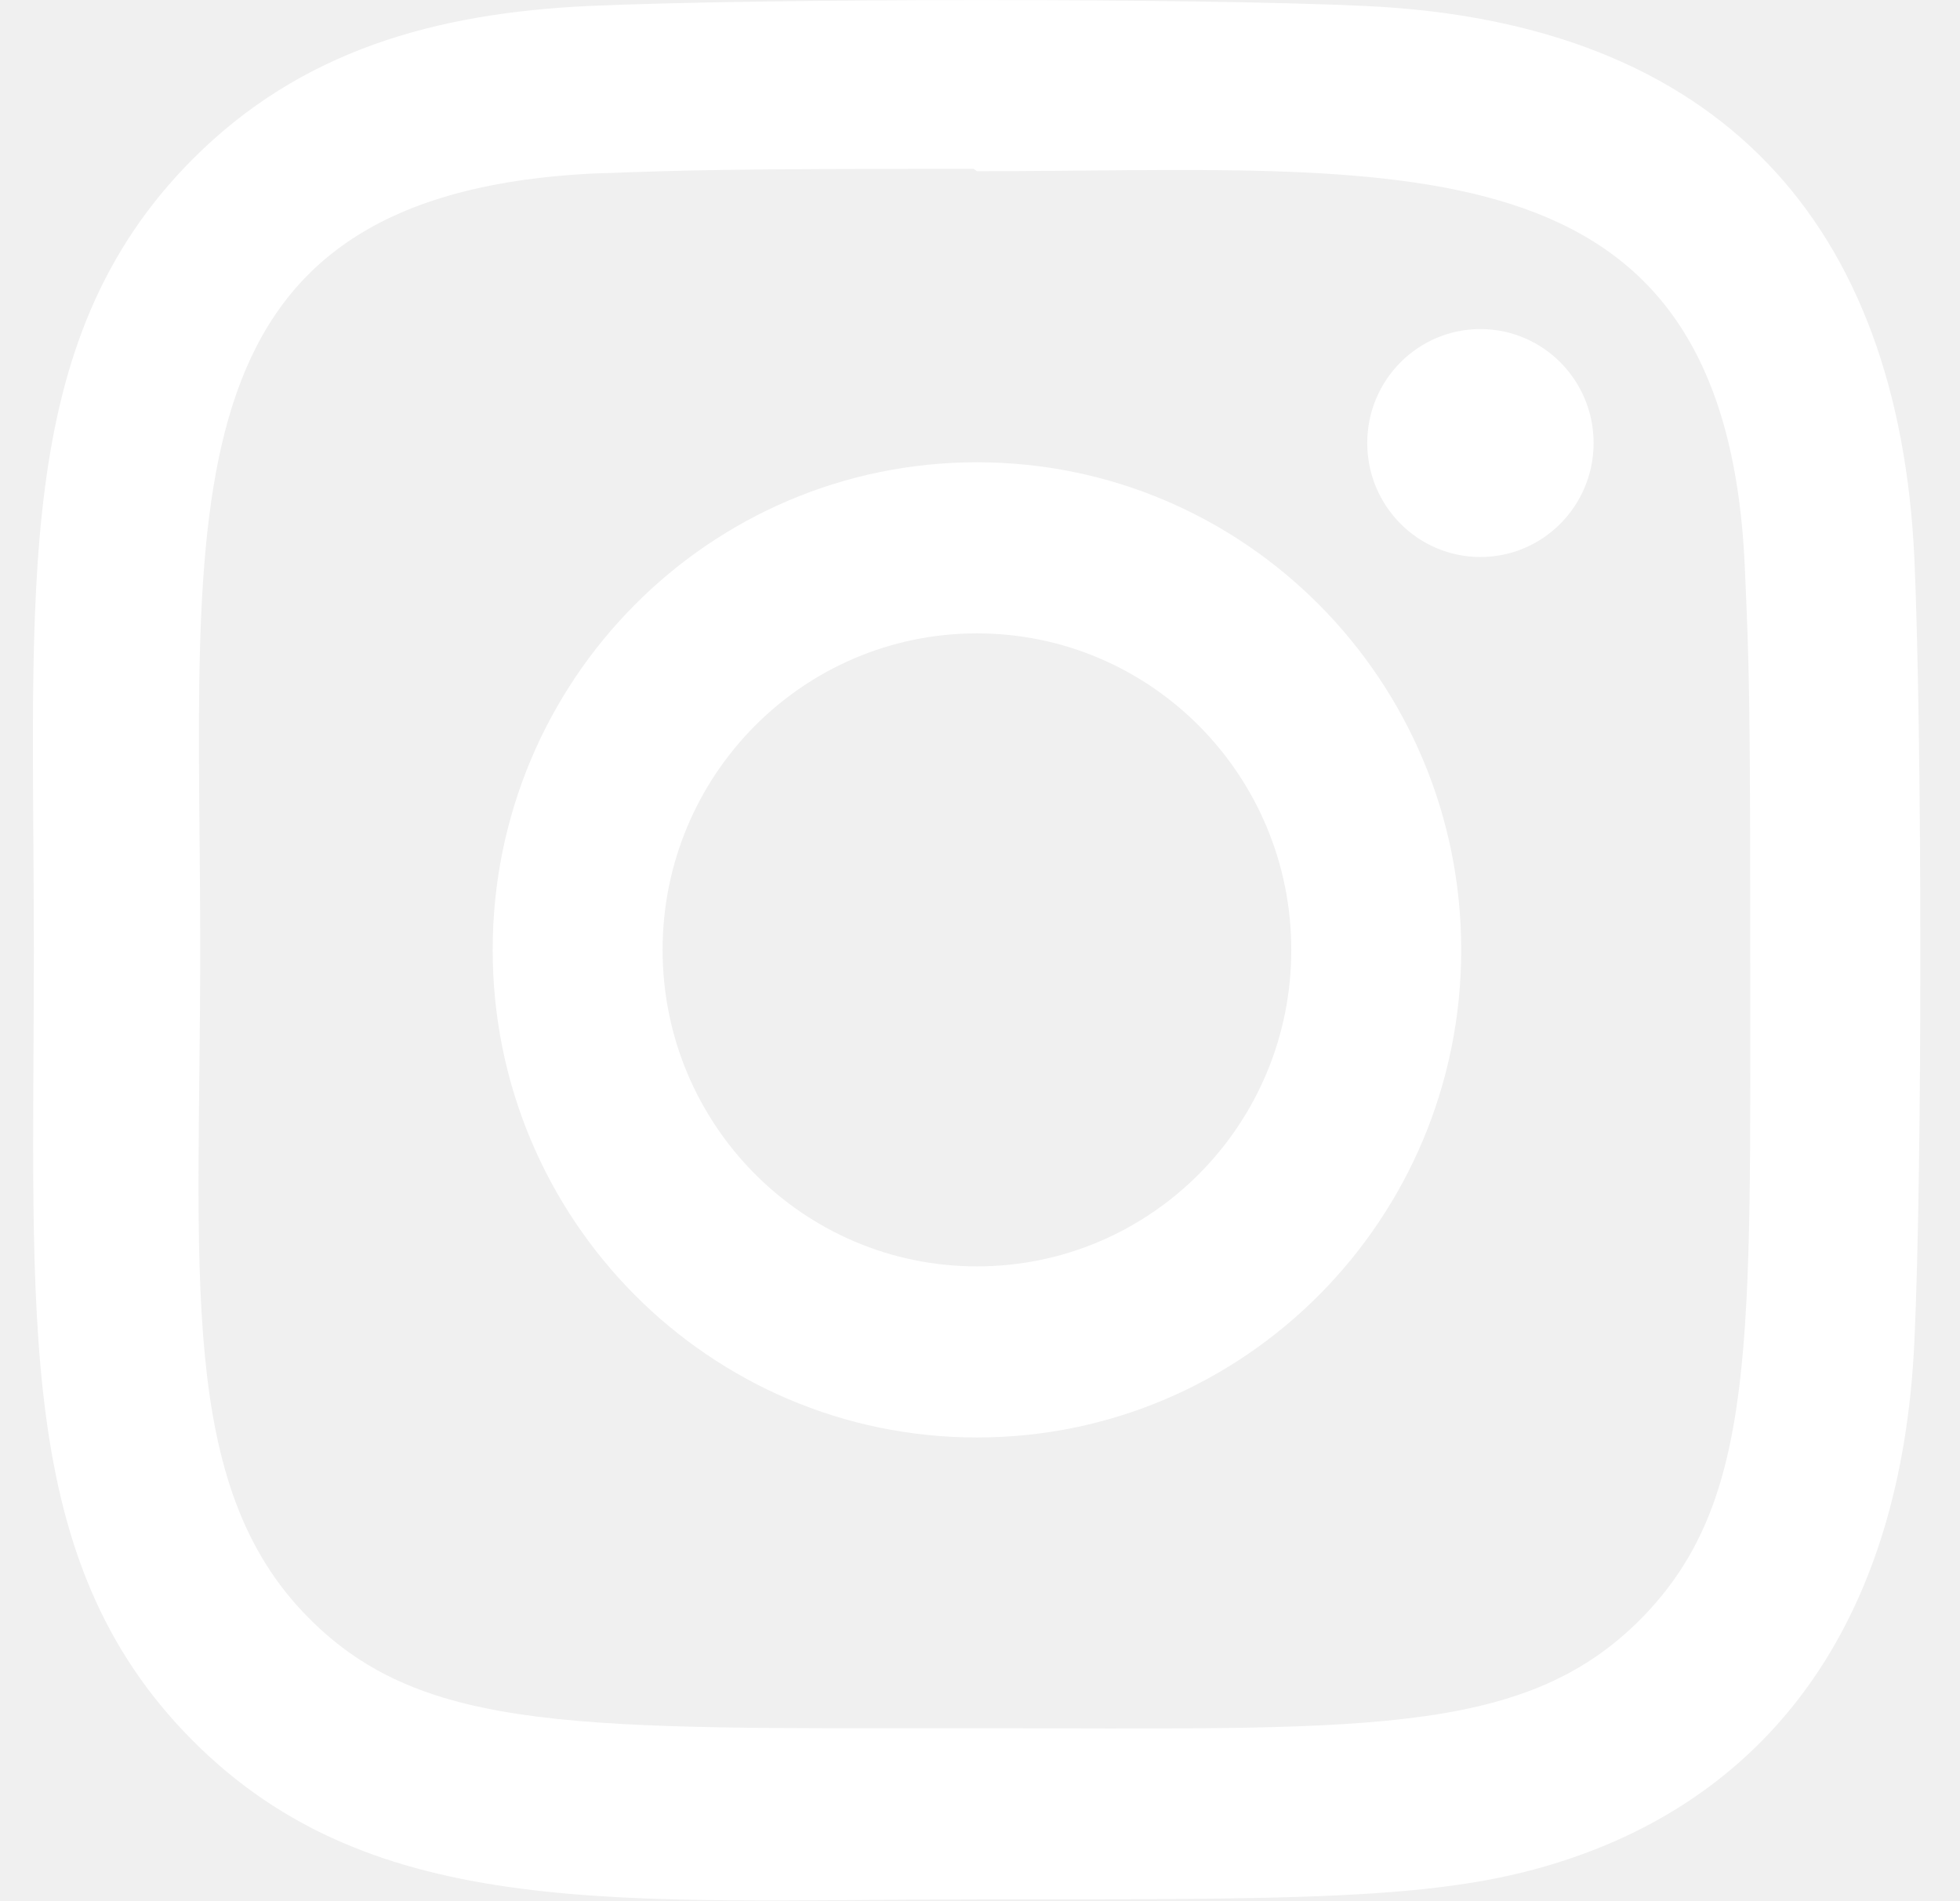
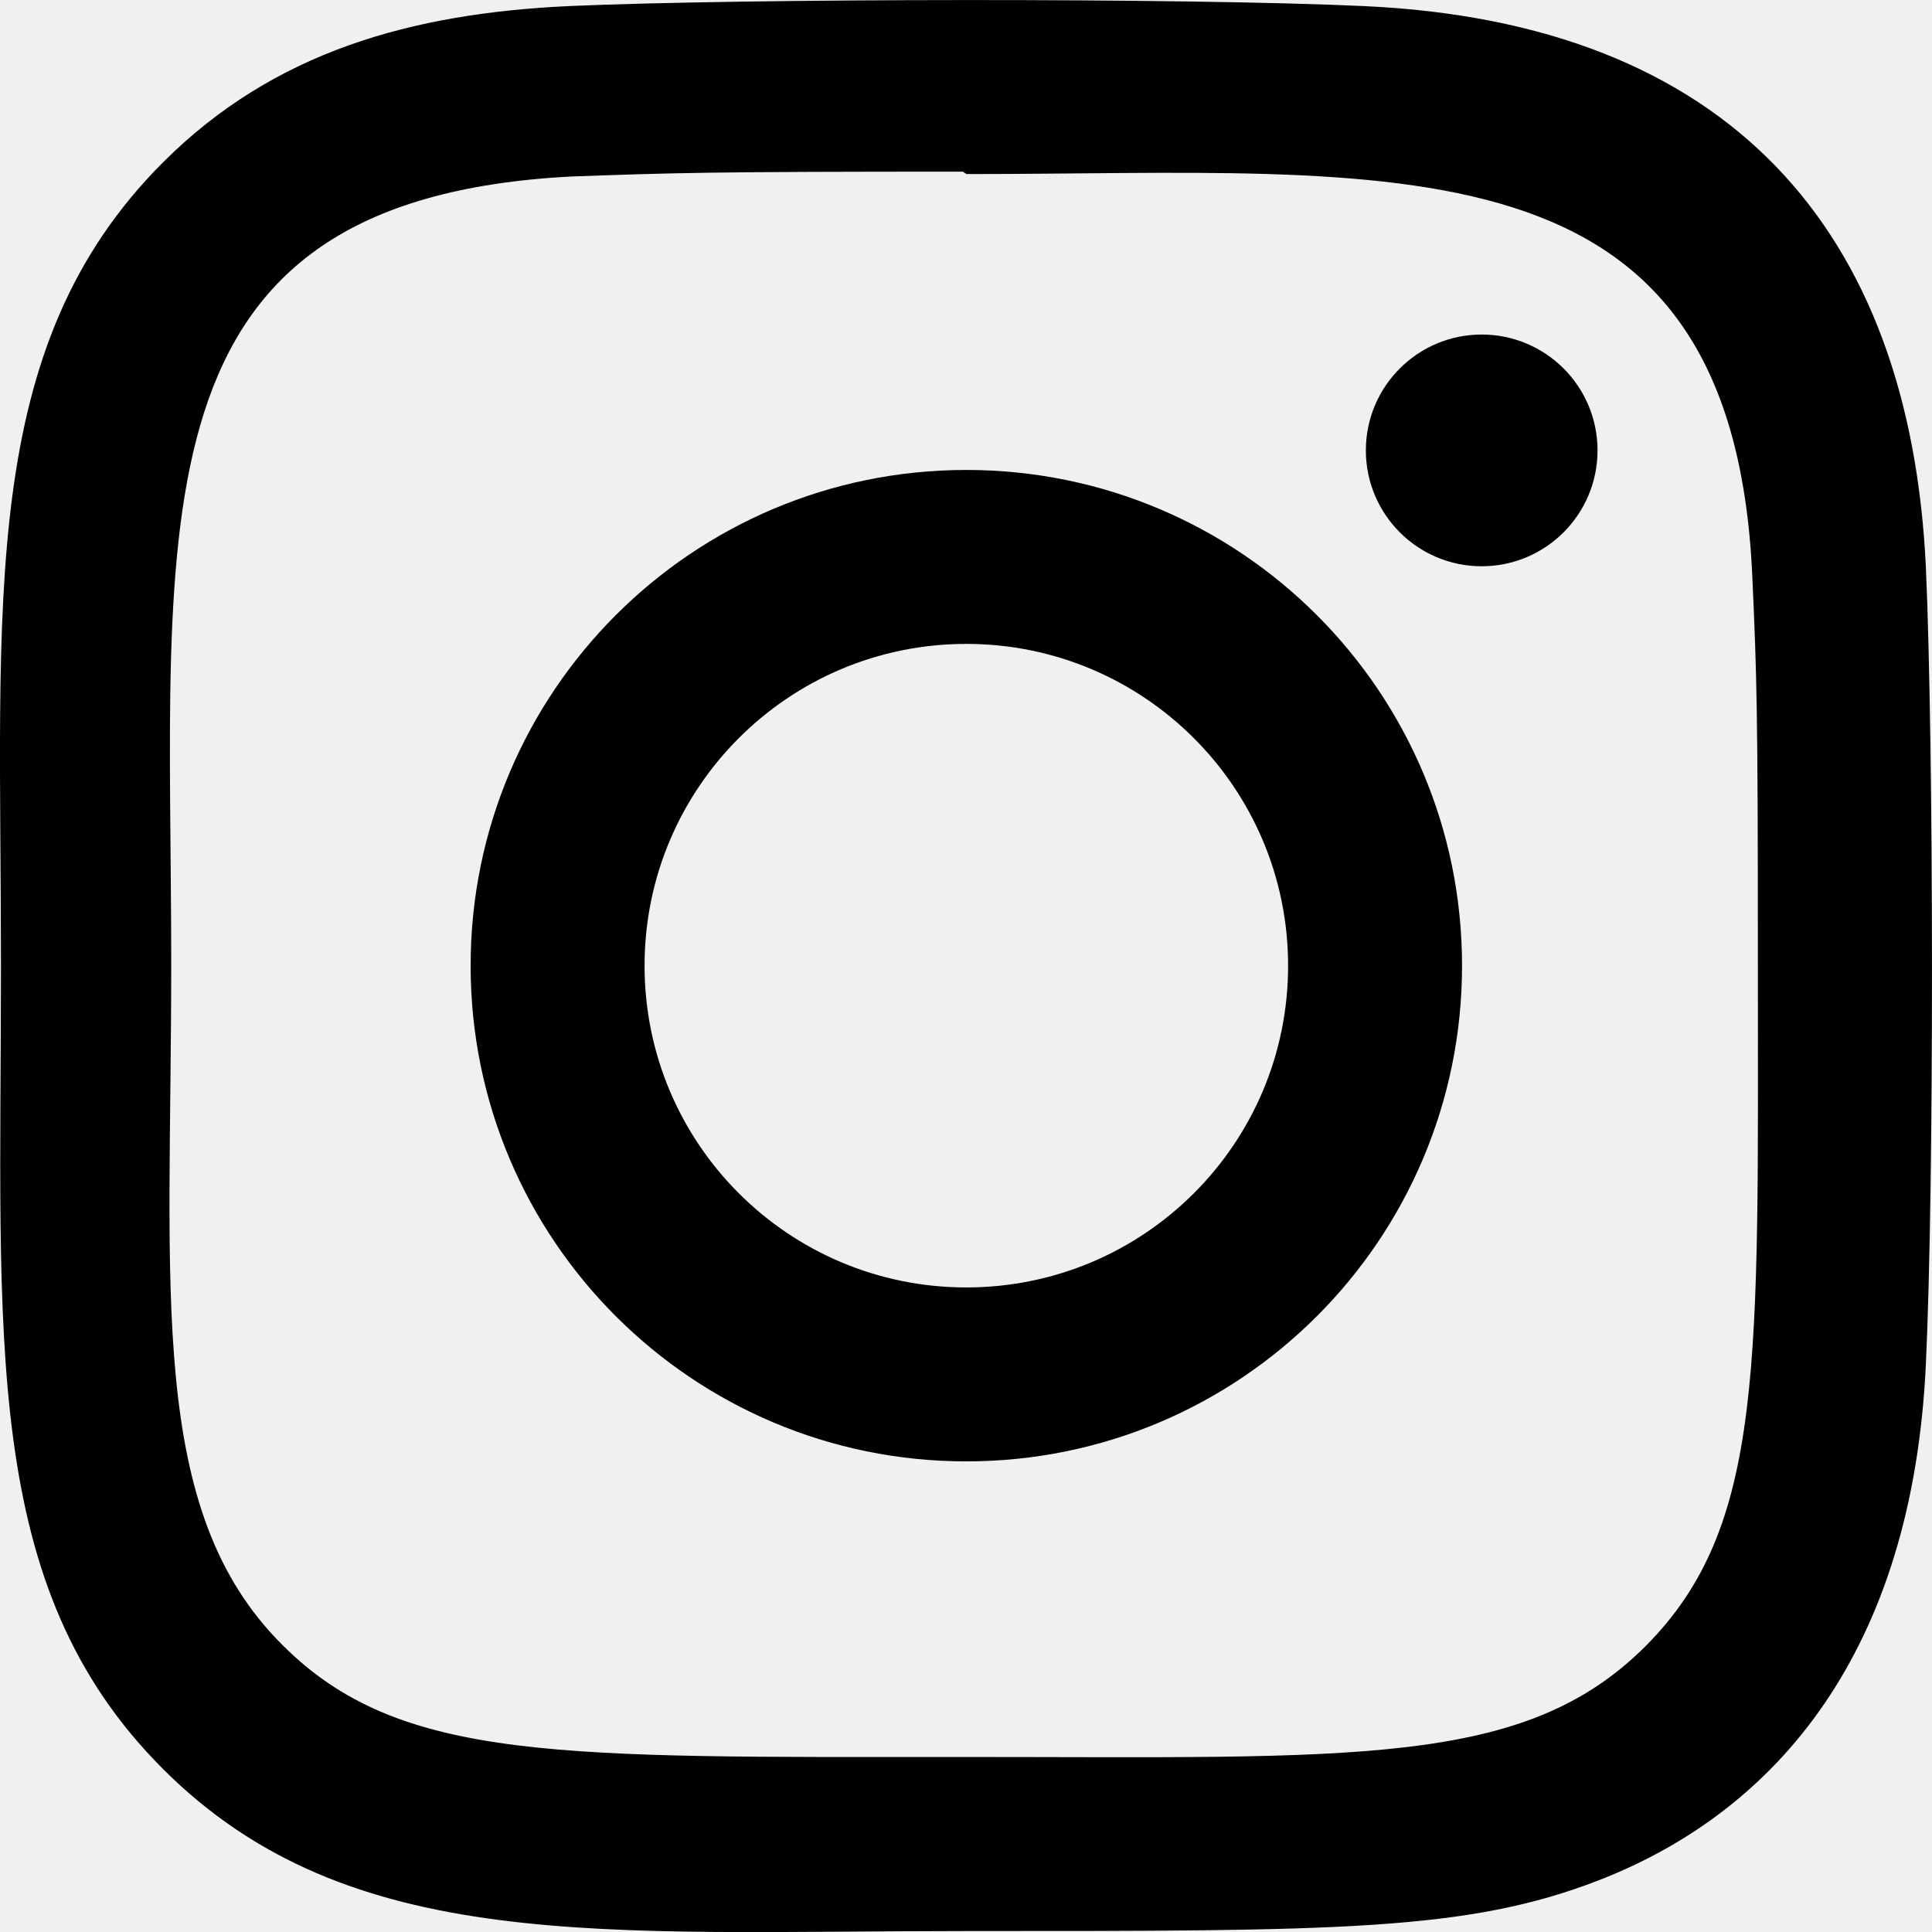
- <svg xmlns="http://www.w3.org/2000/svg" width="33" height="32" viewBox="0 0 33 32" fill="none">
-   <g clip-path="url(#clip0_20:42)">
-     <path d="M16.449 7.784C11.943 7.784 8.295 11.461 8.295 15.995C8.295 20.532 11.947 24.205 16.449 24.205C20.954 24.205 24.602 20.528 24.602 15.995C24.602 11.457 20.951 7.784 16.449 7.784ZM16.449 21.324C13.524 21.324 11.156 18.939 11.156 15.995C11.156 13.051 13.525 10.665 16.449 10.665C19.372 10.665 21.741 13.051 21.741 15.995C21.742 18.939 19.374 21.324 16.449 21.324Z" fill="white" />
-     <path d="M22.995 0.101C20.071 -0.036 12.83 -0.029 9.904 0.101C7.332 0.223 5.064 0.848 3.235 2.689C0.179 5.767 0.57 9.913 0.57 15.995C0.57 22.219 0.226 26.269 3.235 29.3C6.303 32.388 10.481 31.984 16.449 31.984C22.571 31.984 24.684 31.988 26.849 31.144C29.793 29.993 32.015 27.344 32.232 22.585C32.37 19.64 32.362 12.349 32.232 9.403C31.97 3.785 28.976 0.379 22.995 0.101ZM27.623 27.264C25.619 29.281 22.84 29.101 16.41 29.101C9.79 29.101 7.135 29.2 5.198 27.244C2.967 25.008 3.371 21.417 3.371 15.973C3.371 8.607 2.62 3.301 9.962 2.923C11.649 2.863 12.145 2.843 16.392 2.843L16.451 2.883C23.507 2.883 29.043 2.139 29.376 9.531C29.451 11.217 29.468 11.724 29.468 15.993C29.467 22.583 29.592 25.272 27.623 27.264Z" fill="white" />
-     <path d="M24.925 9.379C25.978 9.379 26.831 8.52 26.831 7.46C26.831 6.4 25.978 5.541 24.925 5.541C23.873 5.541 23.02 6.4 23.02 7.46C23.02 8.52 23.873 9.379 24.925 9.379Z" fill="white" />
+ <svg xmlns="http://www.w3.org/2000/svg" width="32" height="32" viewBox="0 0 32 32">
+   <g clip-path="url(#clip0_1922_1584)">
+     <path d="M16.005 7.784C11.468 7.784 7.795 11.461 7.795 15.995C7.795 20.532 11.472 24.205 16.005 24.205C20.543 24.205 24.216 20.528 24.216 15.995C24.216 11.457 20.539 7.784 16.005 7.784ZM16.005 21.324C13.06 21.324 10.676 18.939 10.676 15.995C10.676 13.051 13.061 10.665 16.005 10.665C18.949 10.665 21.335 13.051 21.335 15.995C21.336 18.939 18.951 21.324 16.005 21.324Z" />
+     <path d="M22.597 0.101C19.653 -0.036 12.361 -0.029 9.415 0.101C6.825 0.223 4.541 0.848 2.7 2.689C-0.377 5.767 0.016 9.913 0.016 15.995C0.016 22.219 -0.331 26.269 2.7 29.3C5.789 32.388 9.996 31.984 16.005 31.984C22.171 31.984 24.299 31.988 26.479 31.144C29.443 29.993 31.68 27.344 31.899 22.585C32.037 19.64 32.029 12.349 31.899 9.403C31.635 3.785 28.62 0.379 22.597 0.101ZM27.257 27.264C25.24 29.281 22.441 29.101 15.967 29.101C9.3 29.101 6.627 29.2 4.676 27.244C2.429 25.008 2.836 21.417 2.836 15.973C2.836 8.607 2.08 3.301 9.473 2.923C11.172 2.863 11.672 2.843 15.948 2.843L16.008 2.883C23.113 2.883 28.688 2.139 29.023 9.531C29.099 11.217 29.116 11.724 29.116 15.993C29.115 22.583 29.24 25.272 27.257 27.264Z" />
+     <path d="M24.541 9.379C25.601 9.379 26.46 8.52 26.46 7.46C26.46 6.4 25.601 5.541 24.541 5.541C23.482 5.541 22.623 6.4 22.623 7.46C22.623 8.52 23.482 9.379 24.541 9.379Z" />
  </g>
  <defs>
-     <clipPath id="clip0_20:42">
-       <rect width="31.778" height="32" fill="white" transform="translate(0.554199)" />
+     <clipPath id="clip0_1922_1584">
+       <rect width="32" height="32" />
    </clipPath>
  </defs>
</svg>
